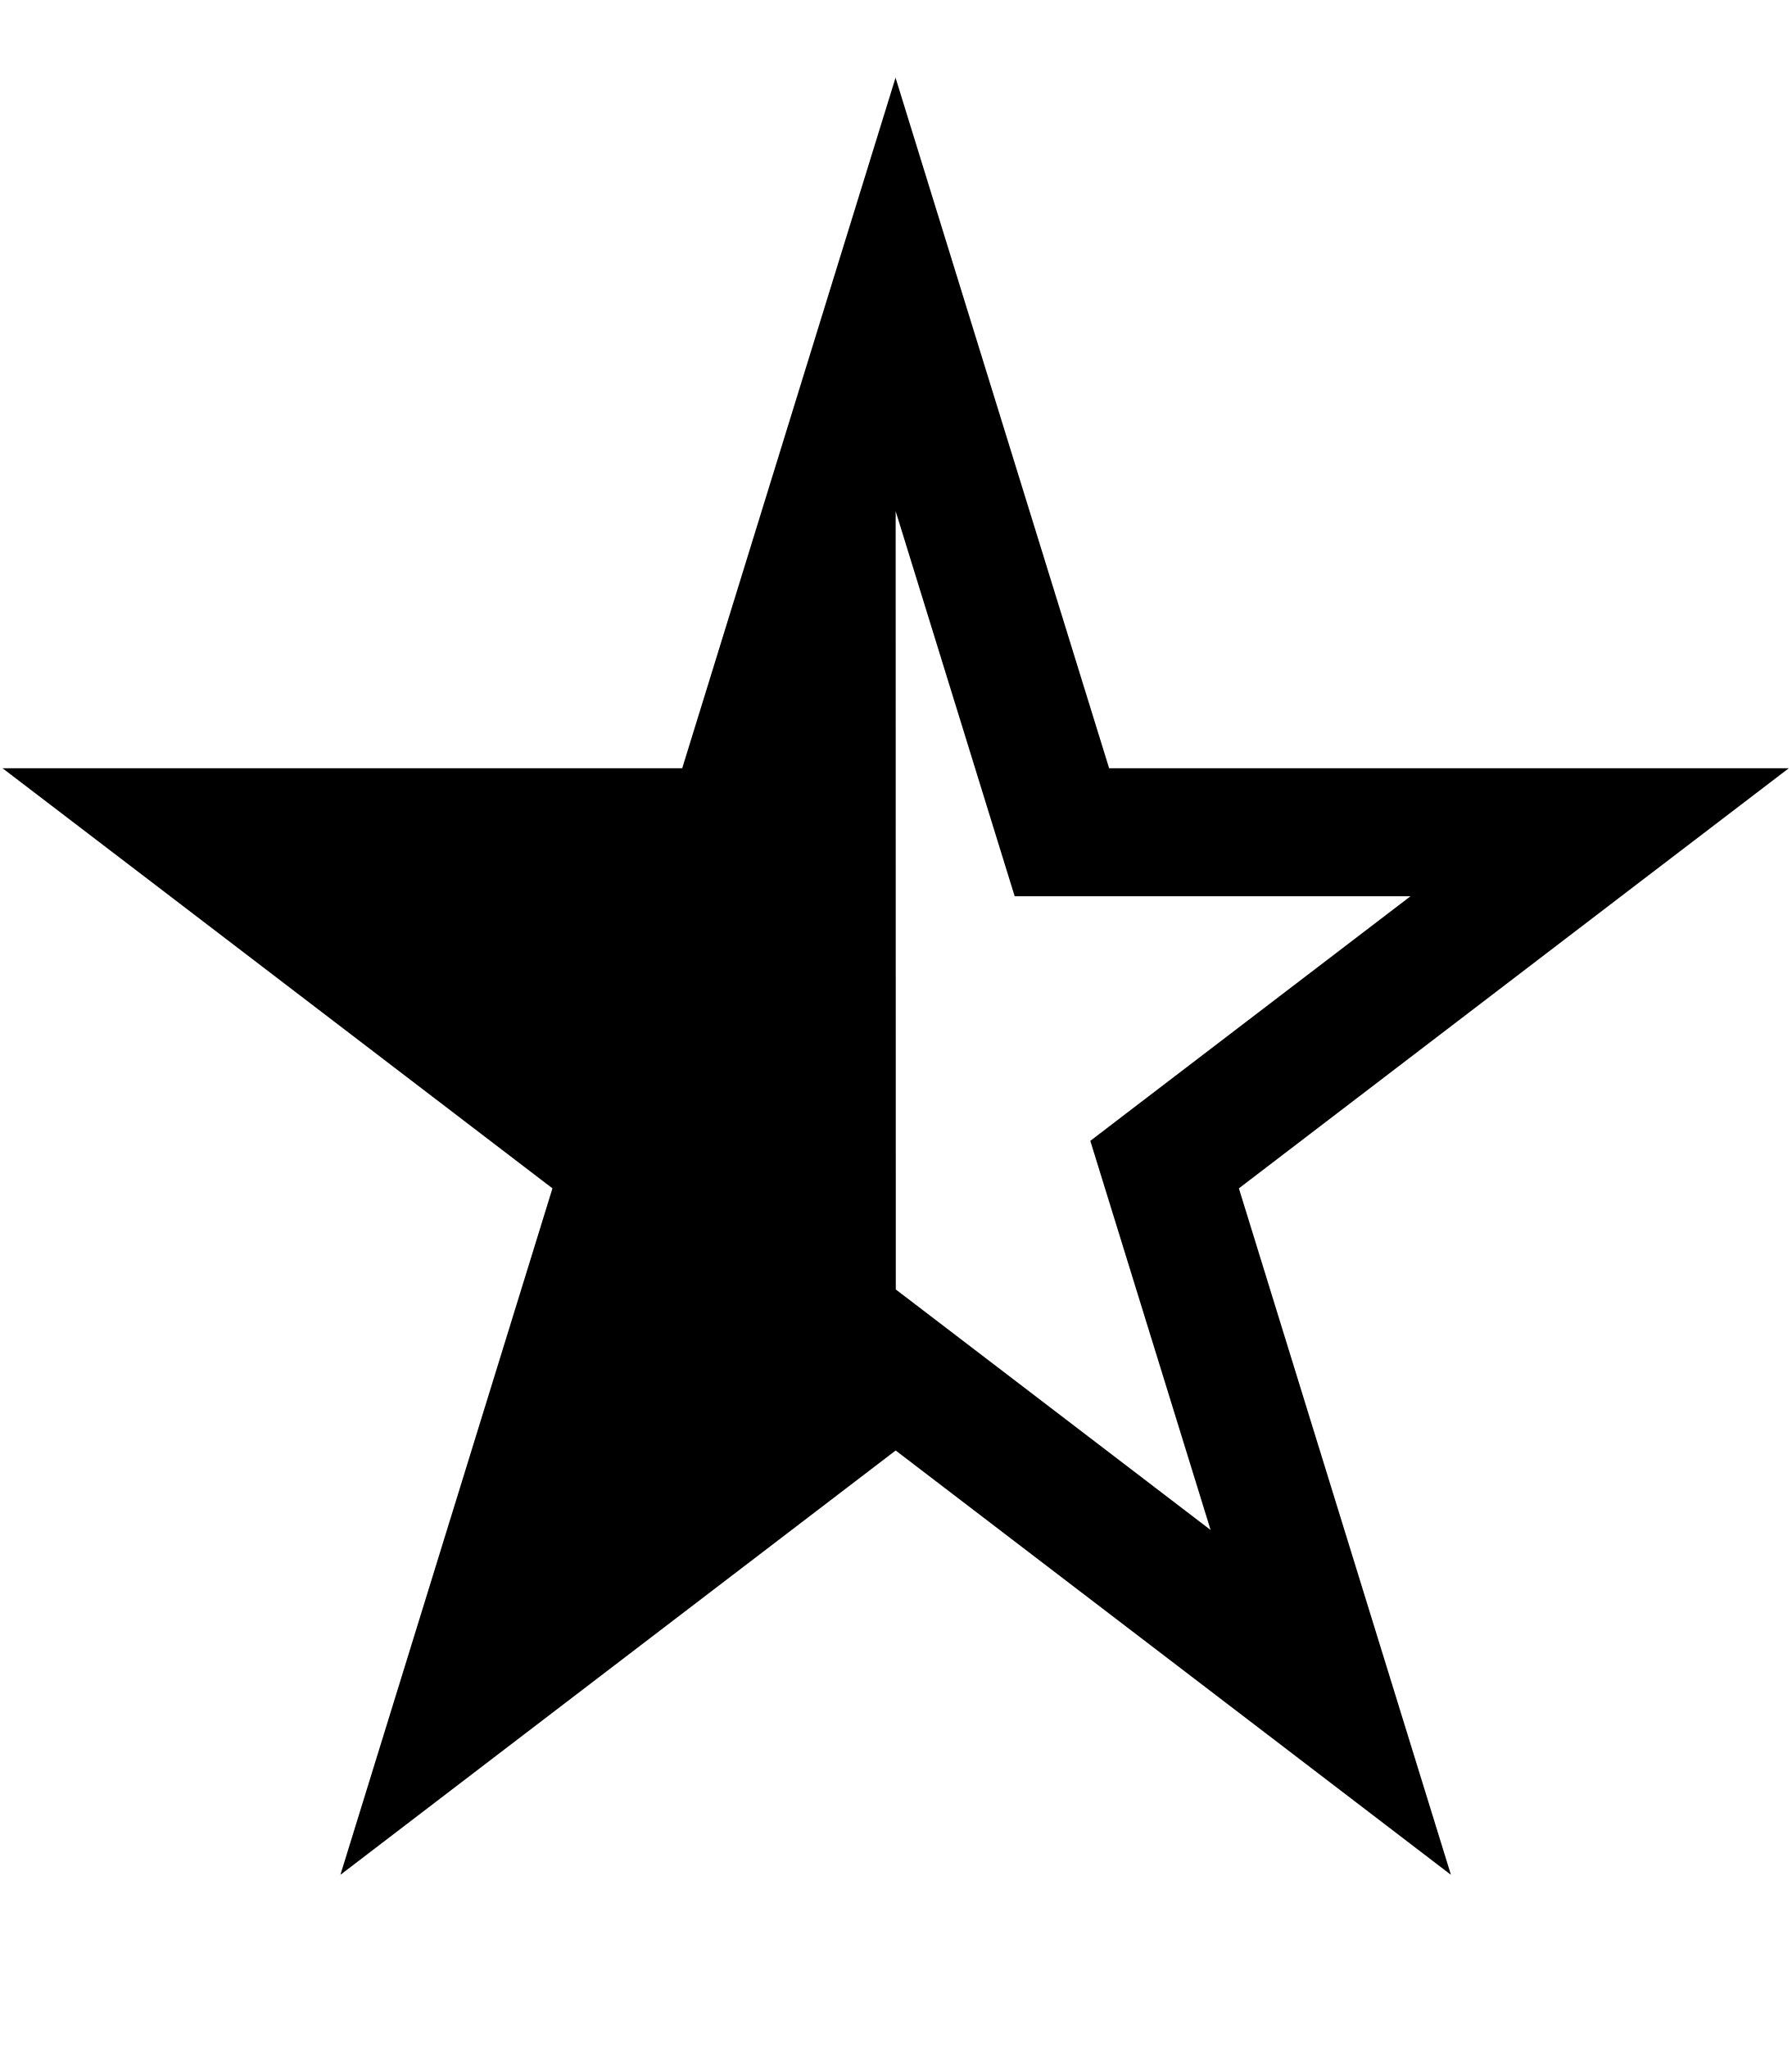
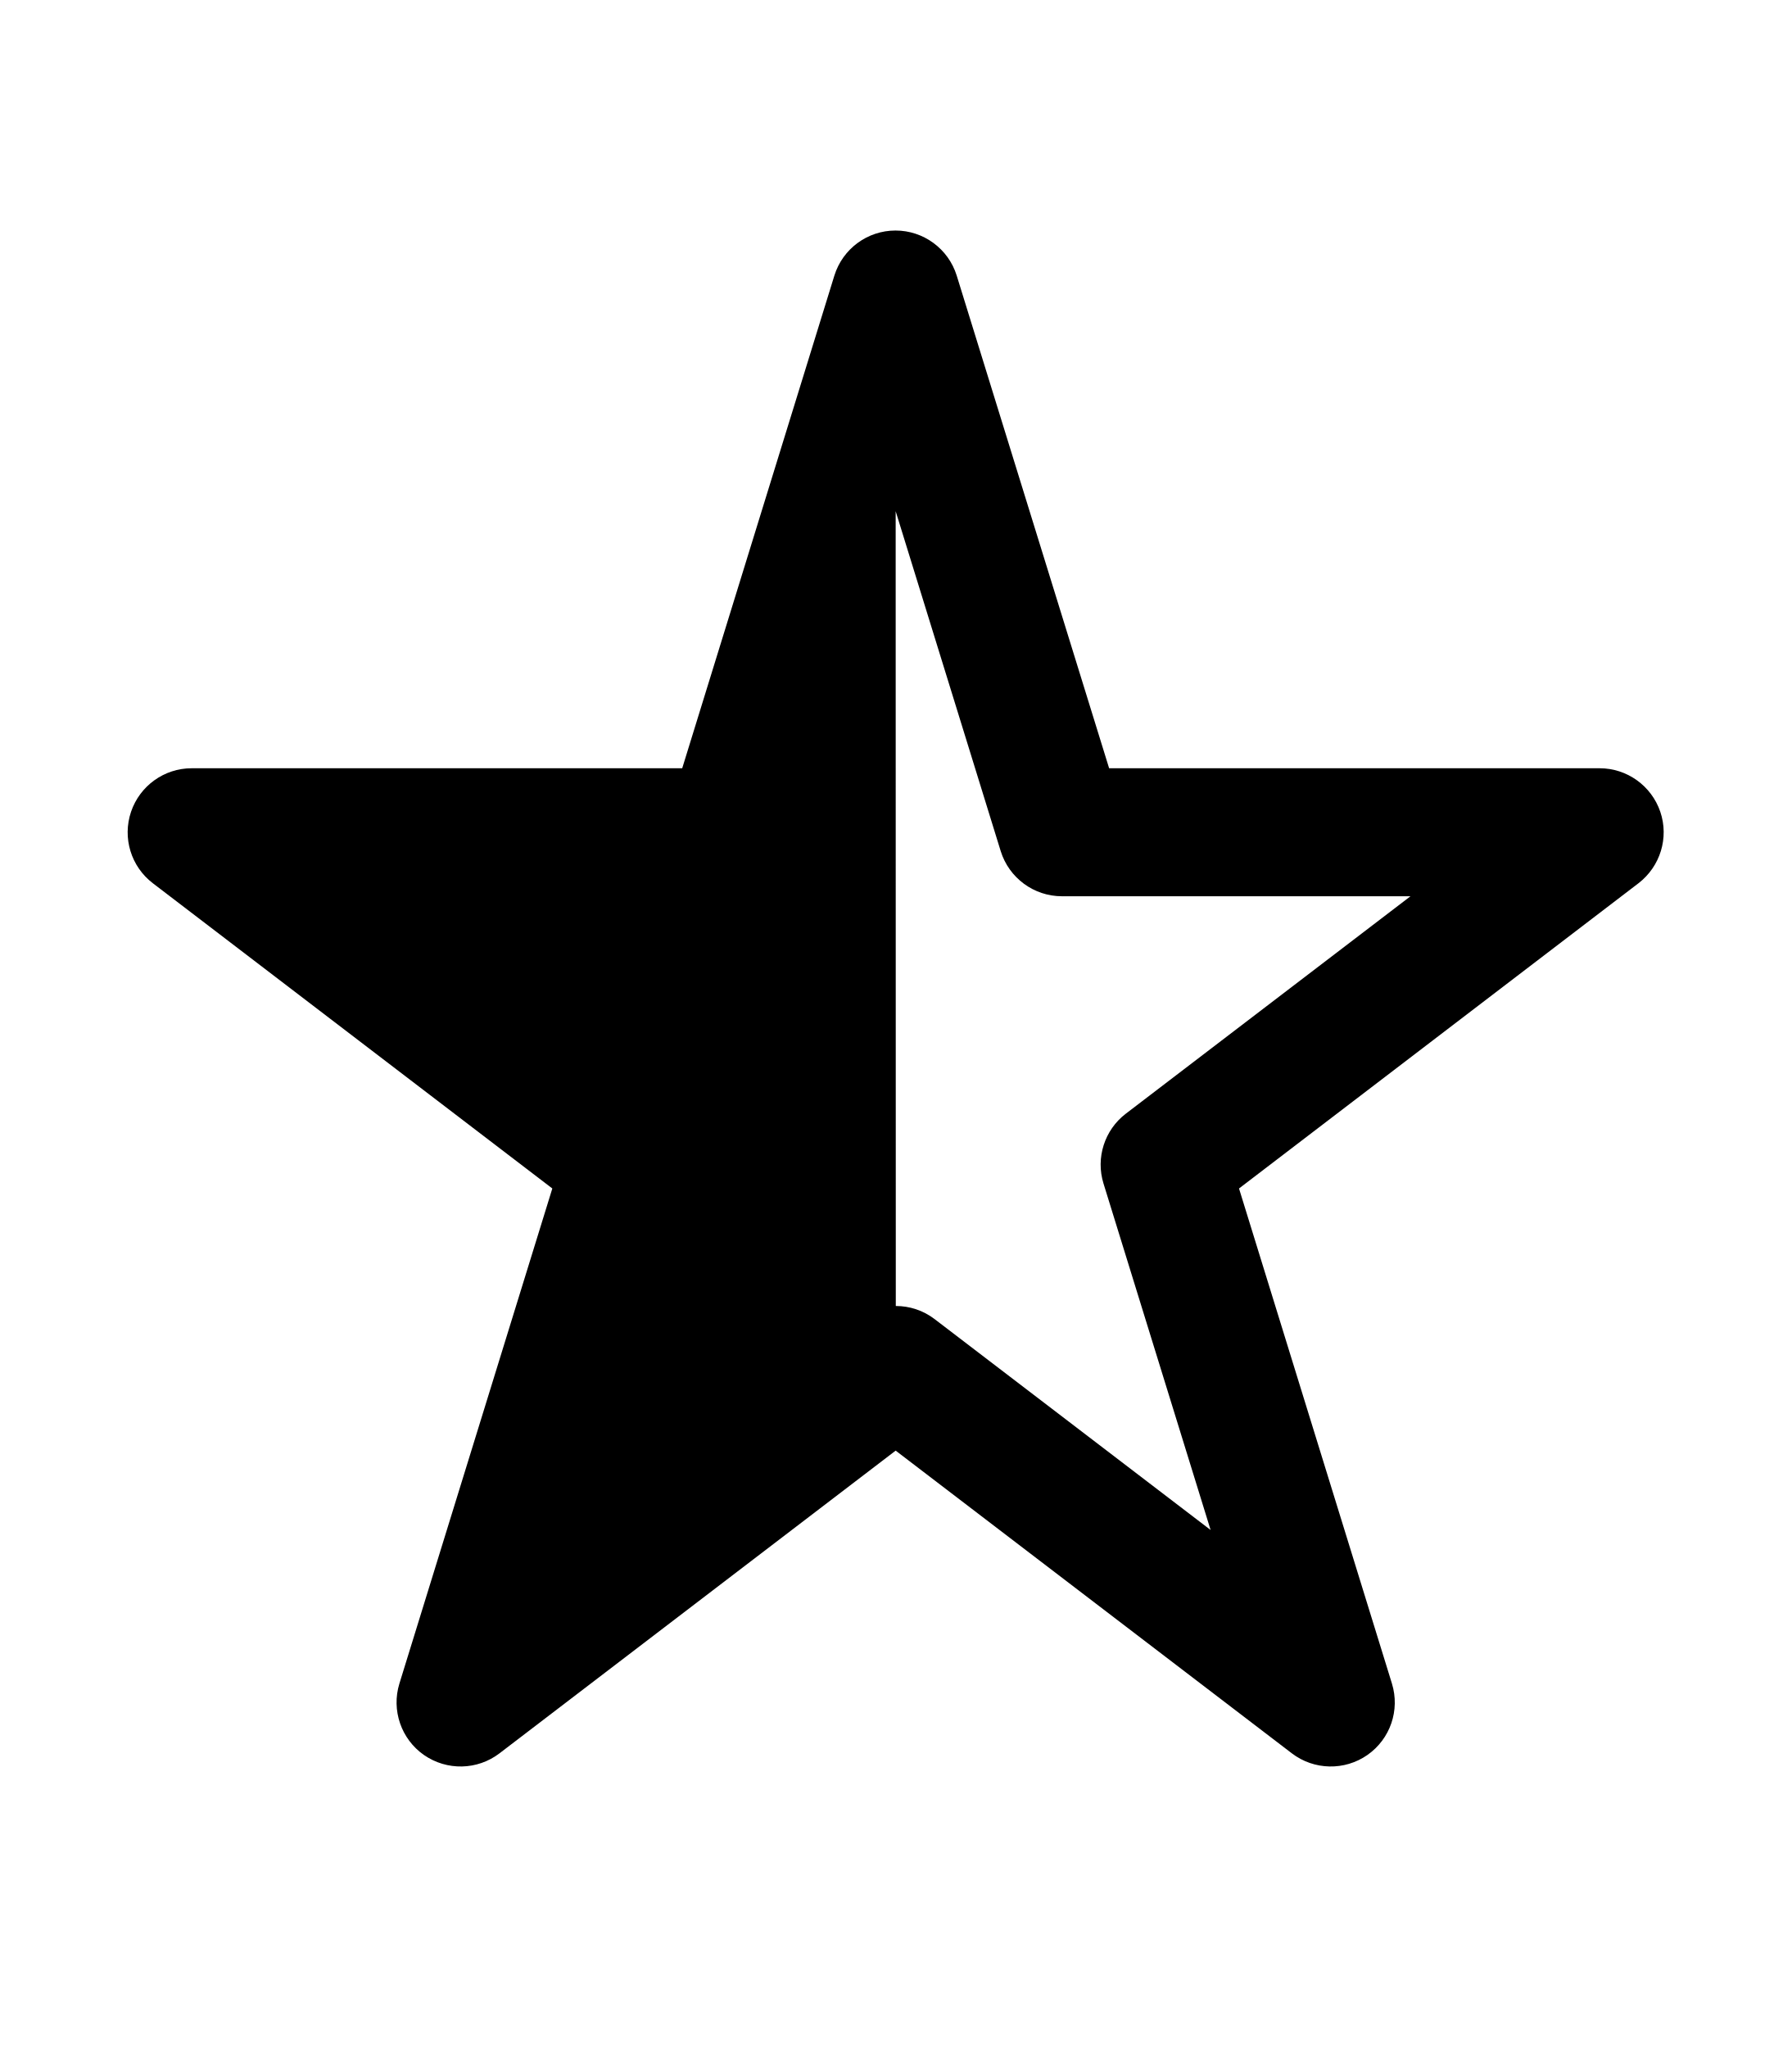
<svg xmlns="http://www.w3.org/2000/svg" width="14" height="16" viewBox="0 0 14 16" fill="none">
-   <path fill-rule="evenodd" clip-rule="evenodd" d="M8.667,6.002h3.833h1.478l-1.175,0.897l-3.122,2.385l1.195,3.868l0.462,1.495l-1.243,-0.95l-3.096,-2.365l-3.096,2.365l-1.243,0.95l0.462,-1.495l1.195,-3.868l-3.122,-2.385l-1.175,-0.897h1.478h3.833l1.189,-3.849l0.478,-1.546l0.478,1.546zM7,10.074l0.304,0.232l2.156,1.647l-0.837,-2.707l-0.103,-0.333l0.277,-0.212l2.225,-1.699h-2.724h-0.369l-0.109,-0.352l-0.821,-2.656z" fill="black" />
+   <path fill-rule="evenodd" clip-rule="evenodd" d="M8.667,6.002h3.833c0.214,0 0.405,0.137 0.474,0.34c0.069,0.203 0,0.427 -0.17,0.558l-3.122,2.385l1.195,3.868c0.064,0.208 -0.013,0.433 -0.192,0.558c-0.178,0.124 -0.417,0.119 -0.59,-0.013l-3.096,-2.365l-3.096,2.365c-0.173,0.132 -0.411,0.137 -0.59,0.013c-0.178,-0.124 -0.256,-0.35 -0.192,-0.558l1.195,-3.868l-3.122,-2.385c-0.17,-0.13 -0.239,-0.354 -0.17,-0.558c0.069,-0.203 0.259,-0.34 0.474,-0.34h3.833l1.189,-3.849c0.065,-0.209 0.258,-0.352 0.478,-0.352c0.219,0 0.413,0.143 0.478,0.352zM7,10.203c0.107,0 0.214,0.034 0.304,0.103l2.156,1.647l-0.837,-2.707c-0.062,-0.2 0.008,-0.418 0.174,-0.545l2.225,-1.699h-2.724c-0.219,0 -0.413,-0.143 -0.478,-0.352l-0.821,-2.656z" fill="black" />
</svg>
